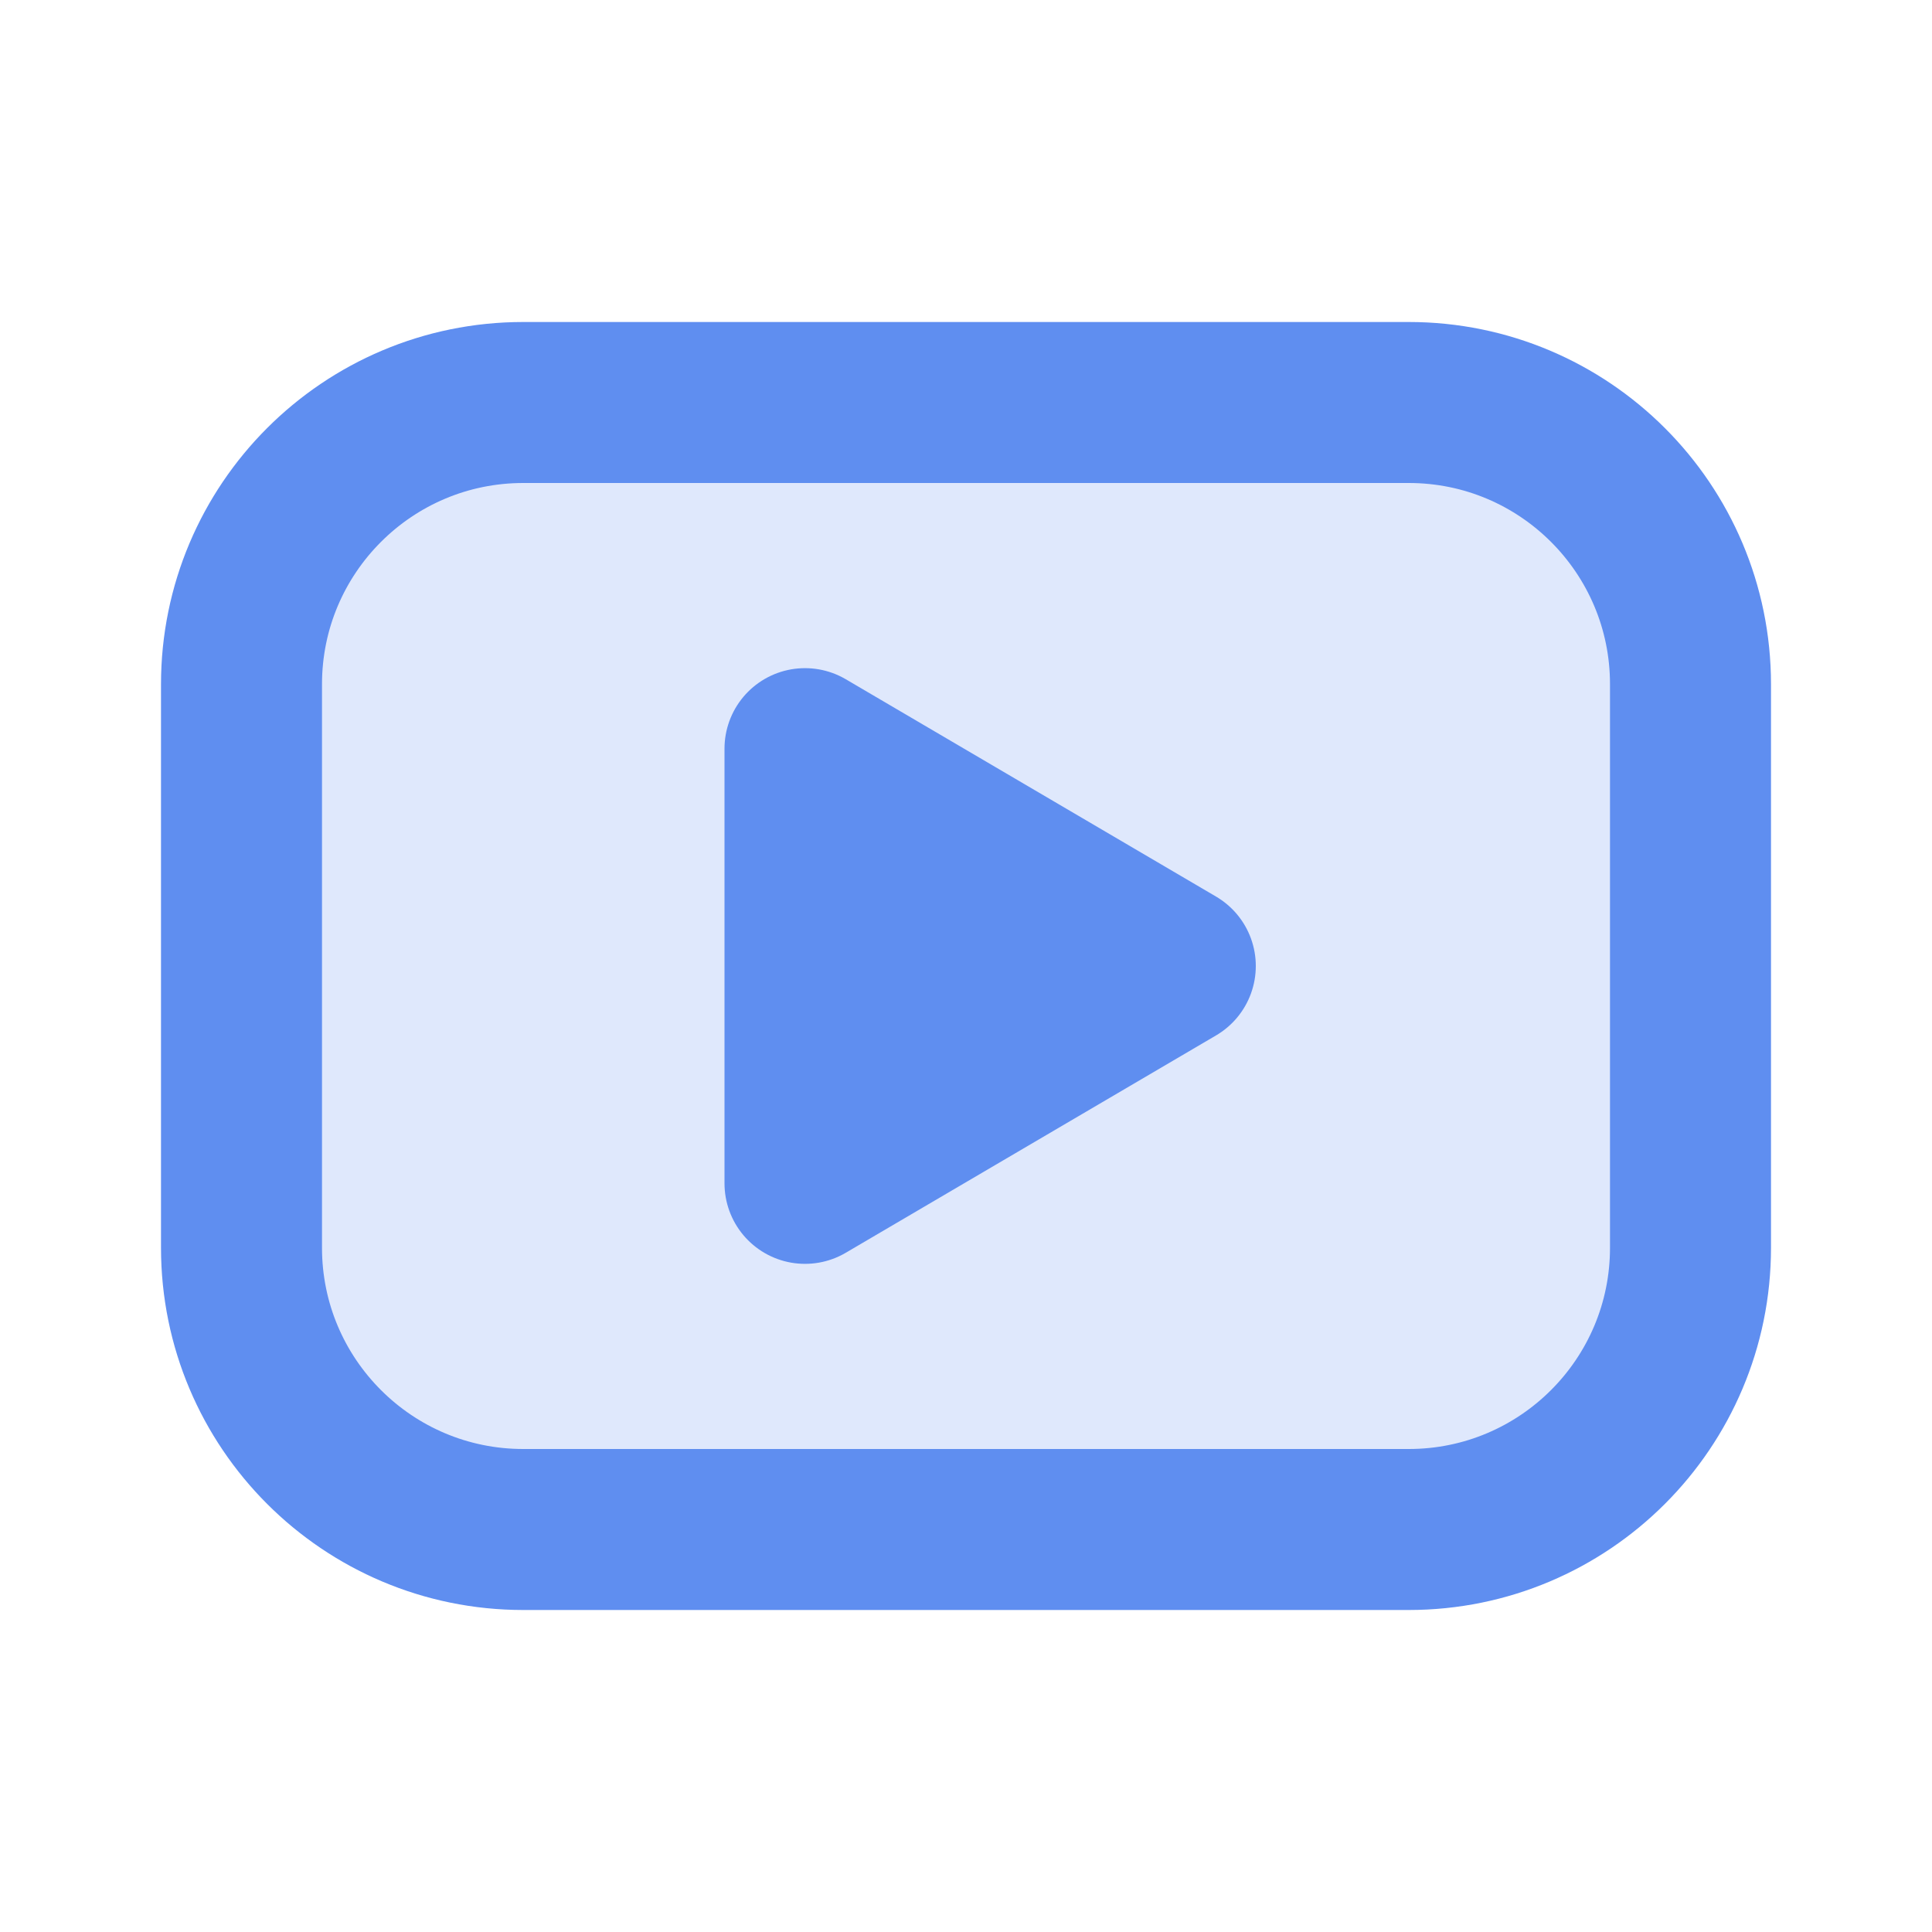
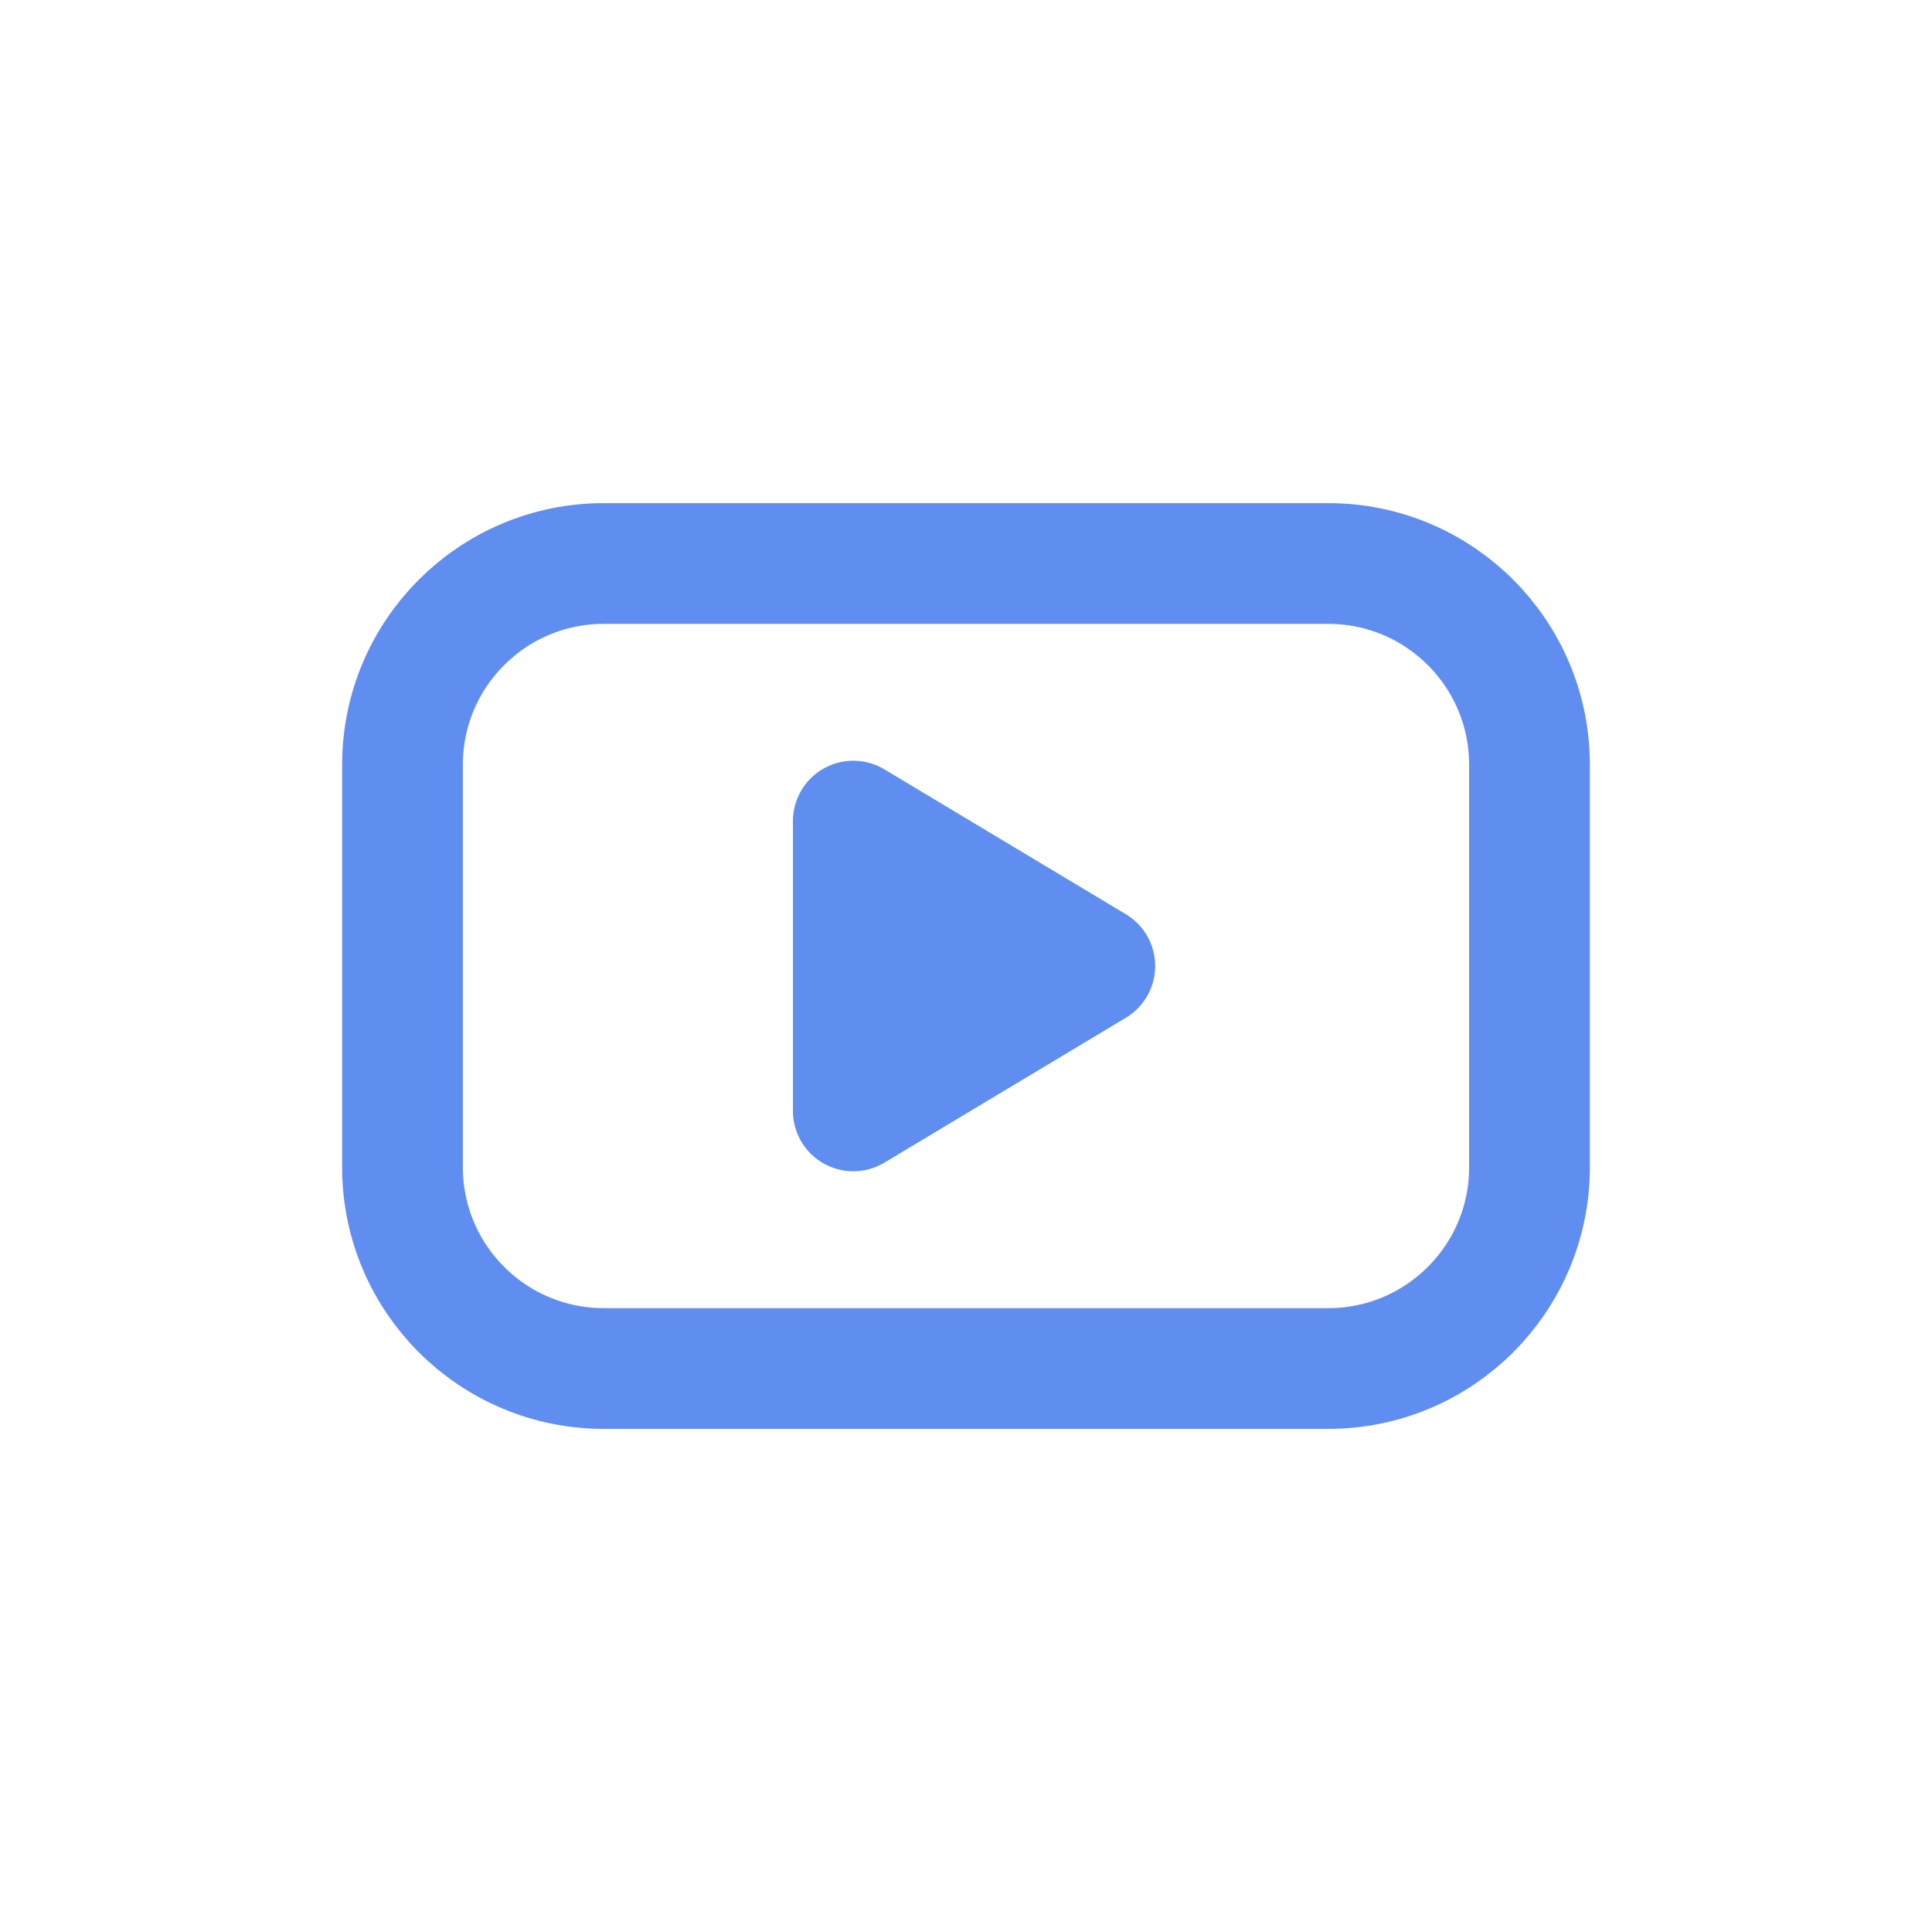
- <svg xmlns="http://www.w3.org/2000/svg" viewBox="0 0 24 24" fill="none" stroke="#5f8ef0" stroke-width="2" stroke-linecap="round" stroke-linejoin="round">
-   <rect x="3" y="5" width="18" height="14" rx="3.5" fill="#5f8ef0" fill-opacity="0.2" />
-   <path d="M10 9.3l4.6 2.7-4.6 2.7z" fill="#5f8ef0" />
+ <svg xmlns="http://www.w3.org/2000/svg" viewBox="0 0 24 24" fill="none" stroke="#5f8ef0" stroke-width="1.5" stroke-linecap="round" stroke-linejoin="round">
+   <rect x="5" y="7" width="14" height="10" rx="2.5" />
+   <path d="M10.6 10.2l3 1.8-3 1.8z" fill="#5f8ef0" />
</svg>
